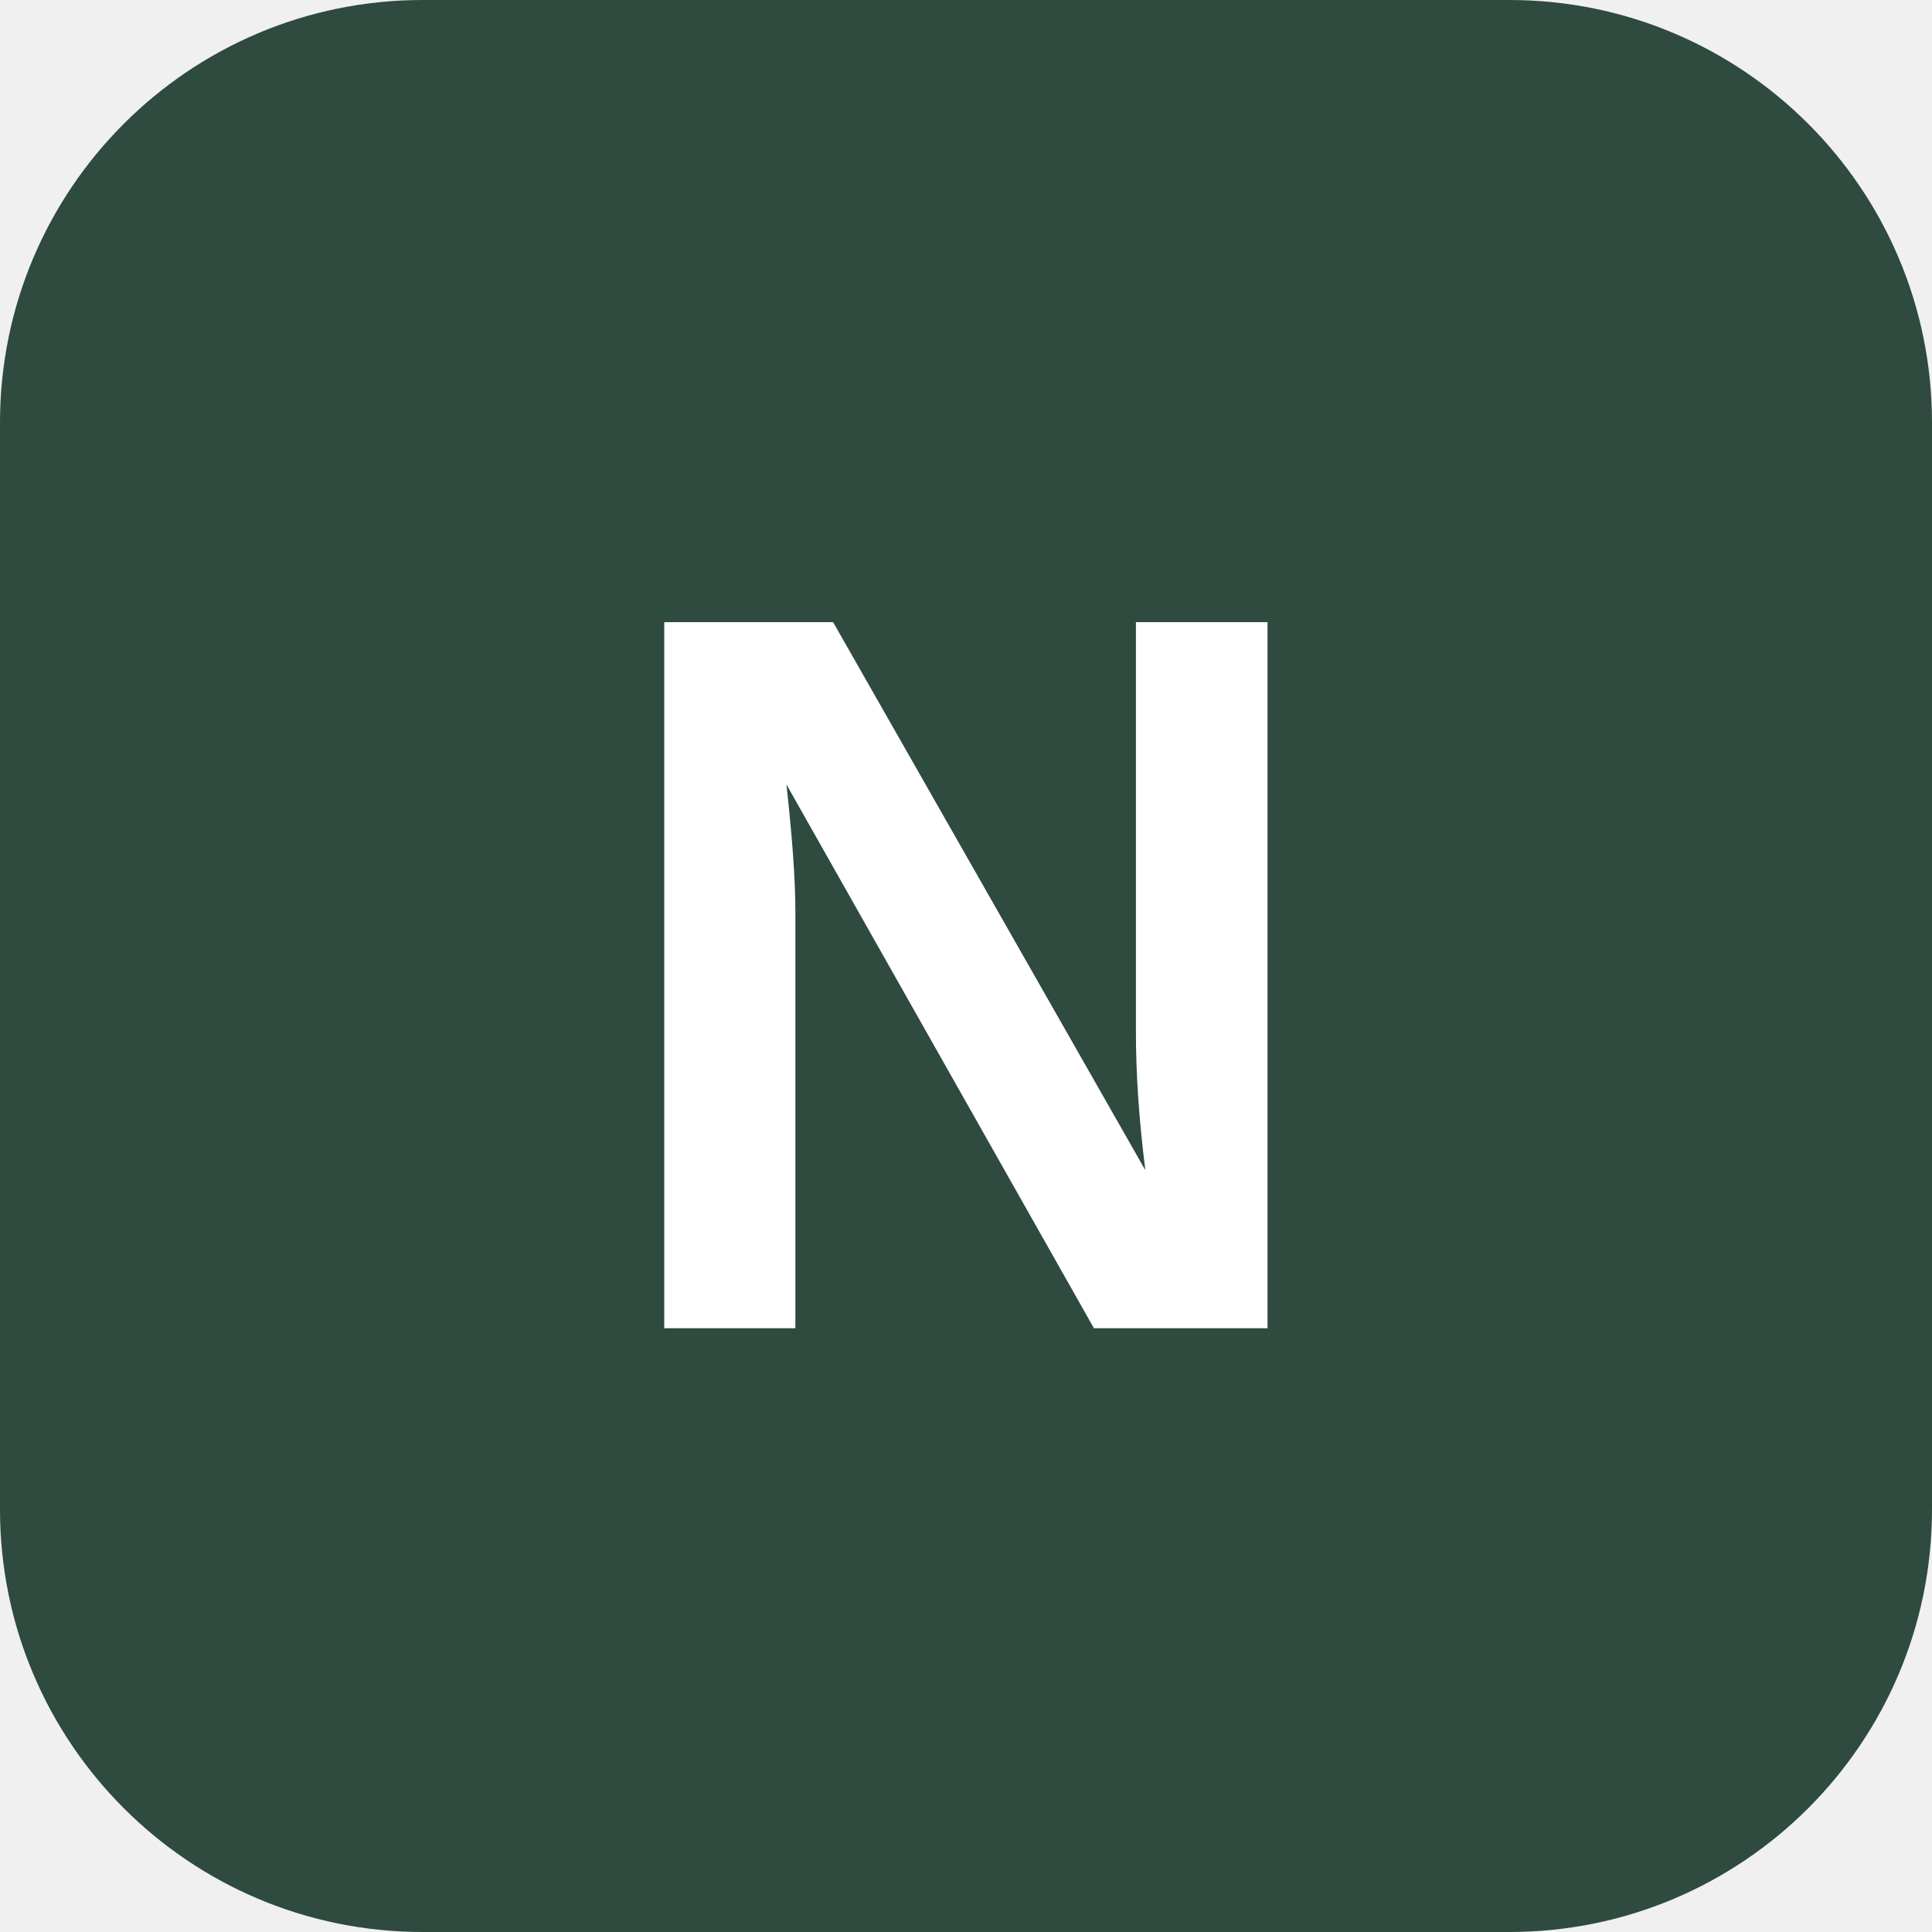
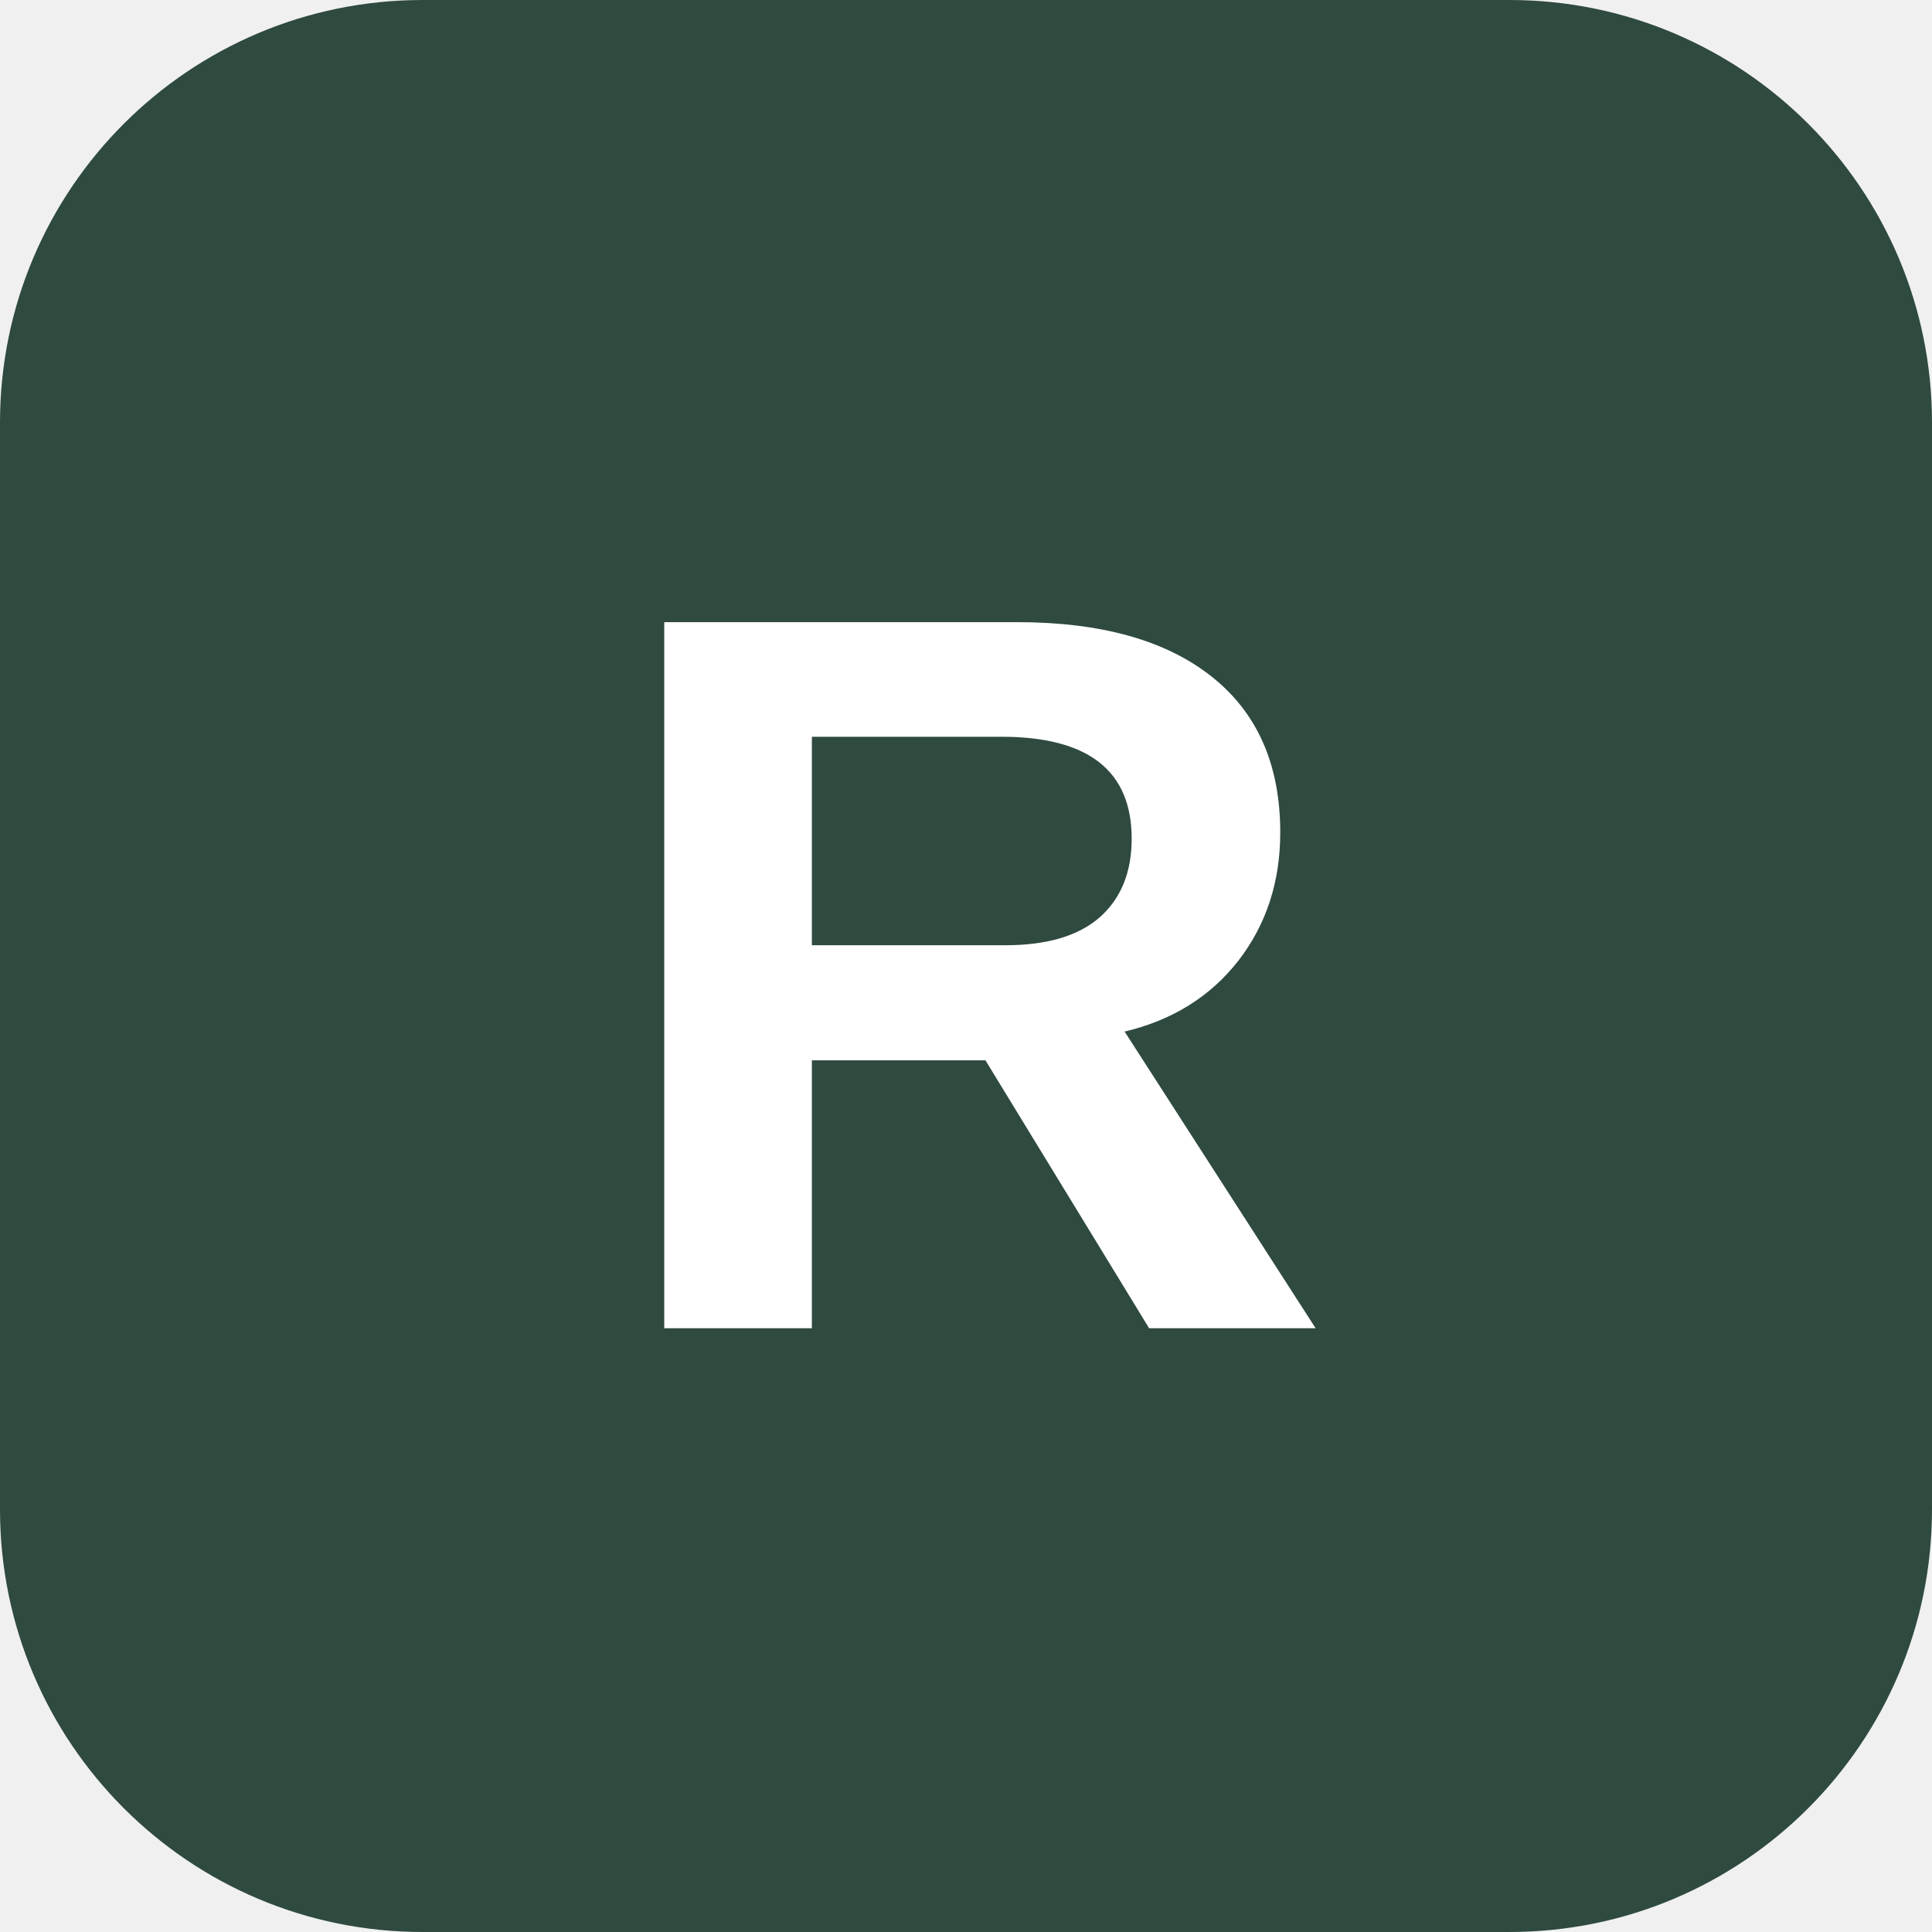
<svg xmlns="http://www.w3.org/2000/svg" viewBox="0 0 64 64">
  <rect width="64" height="64" rx="14" fill="#2f4a3f" />
-   <text x="32" y="44" font-family="Arial, sans-serif" font-size="34" font-weight="700" text-anchor="middle" fill="#fff">N</text>
+   <text x="32" y="44" font-family="Arial, sans-serif" font-size="34" font-weight="700" text-anchor="middle" fill="#fff">R</text>
</svg>
